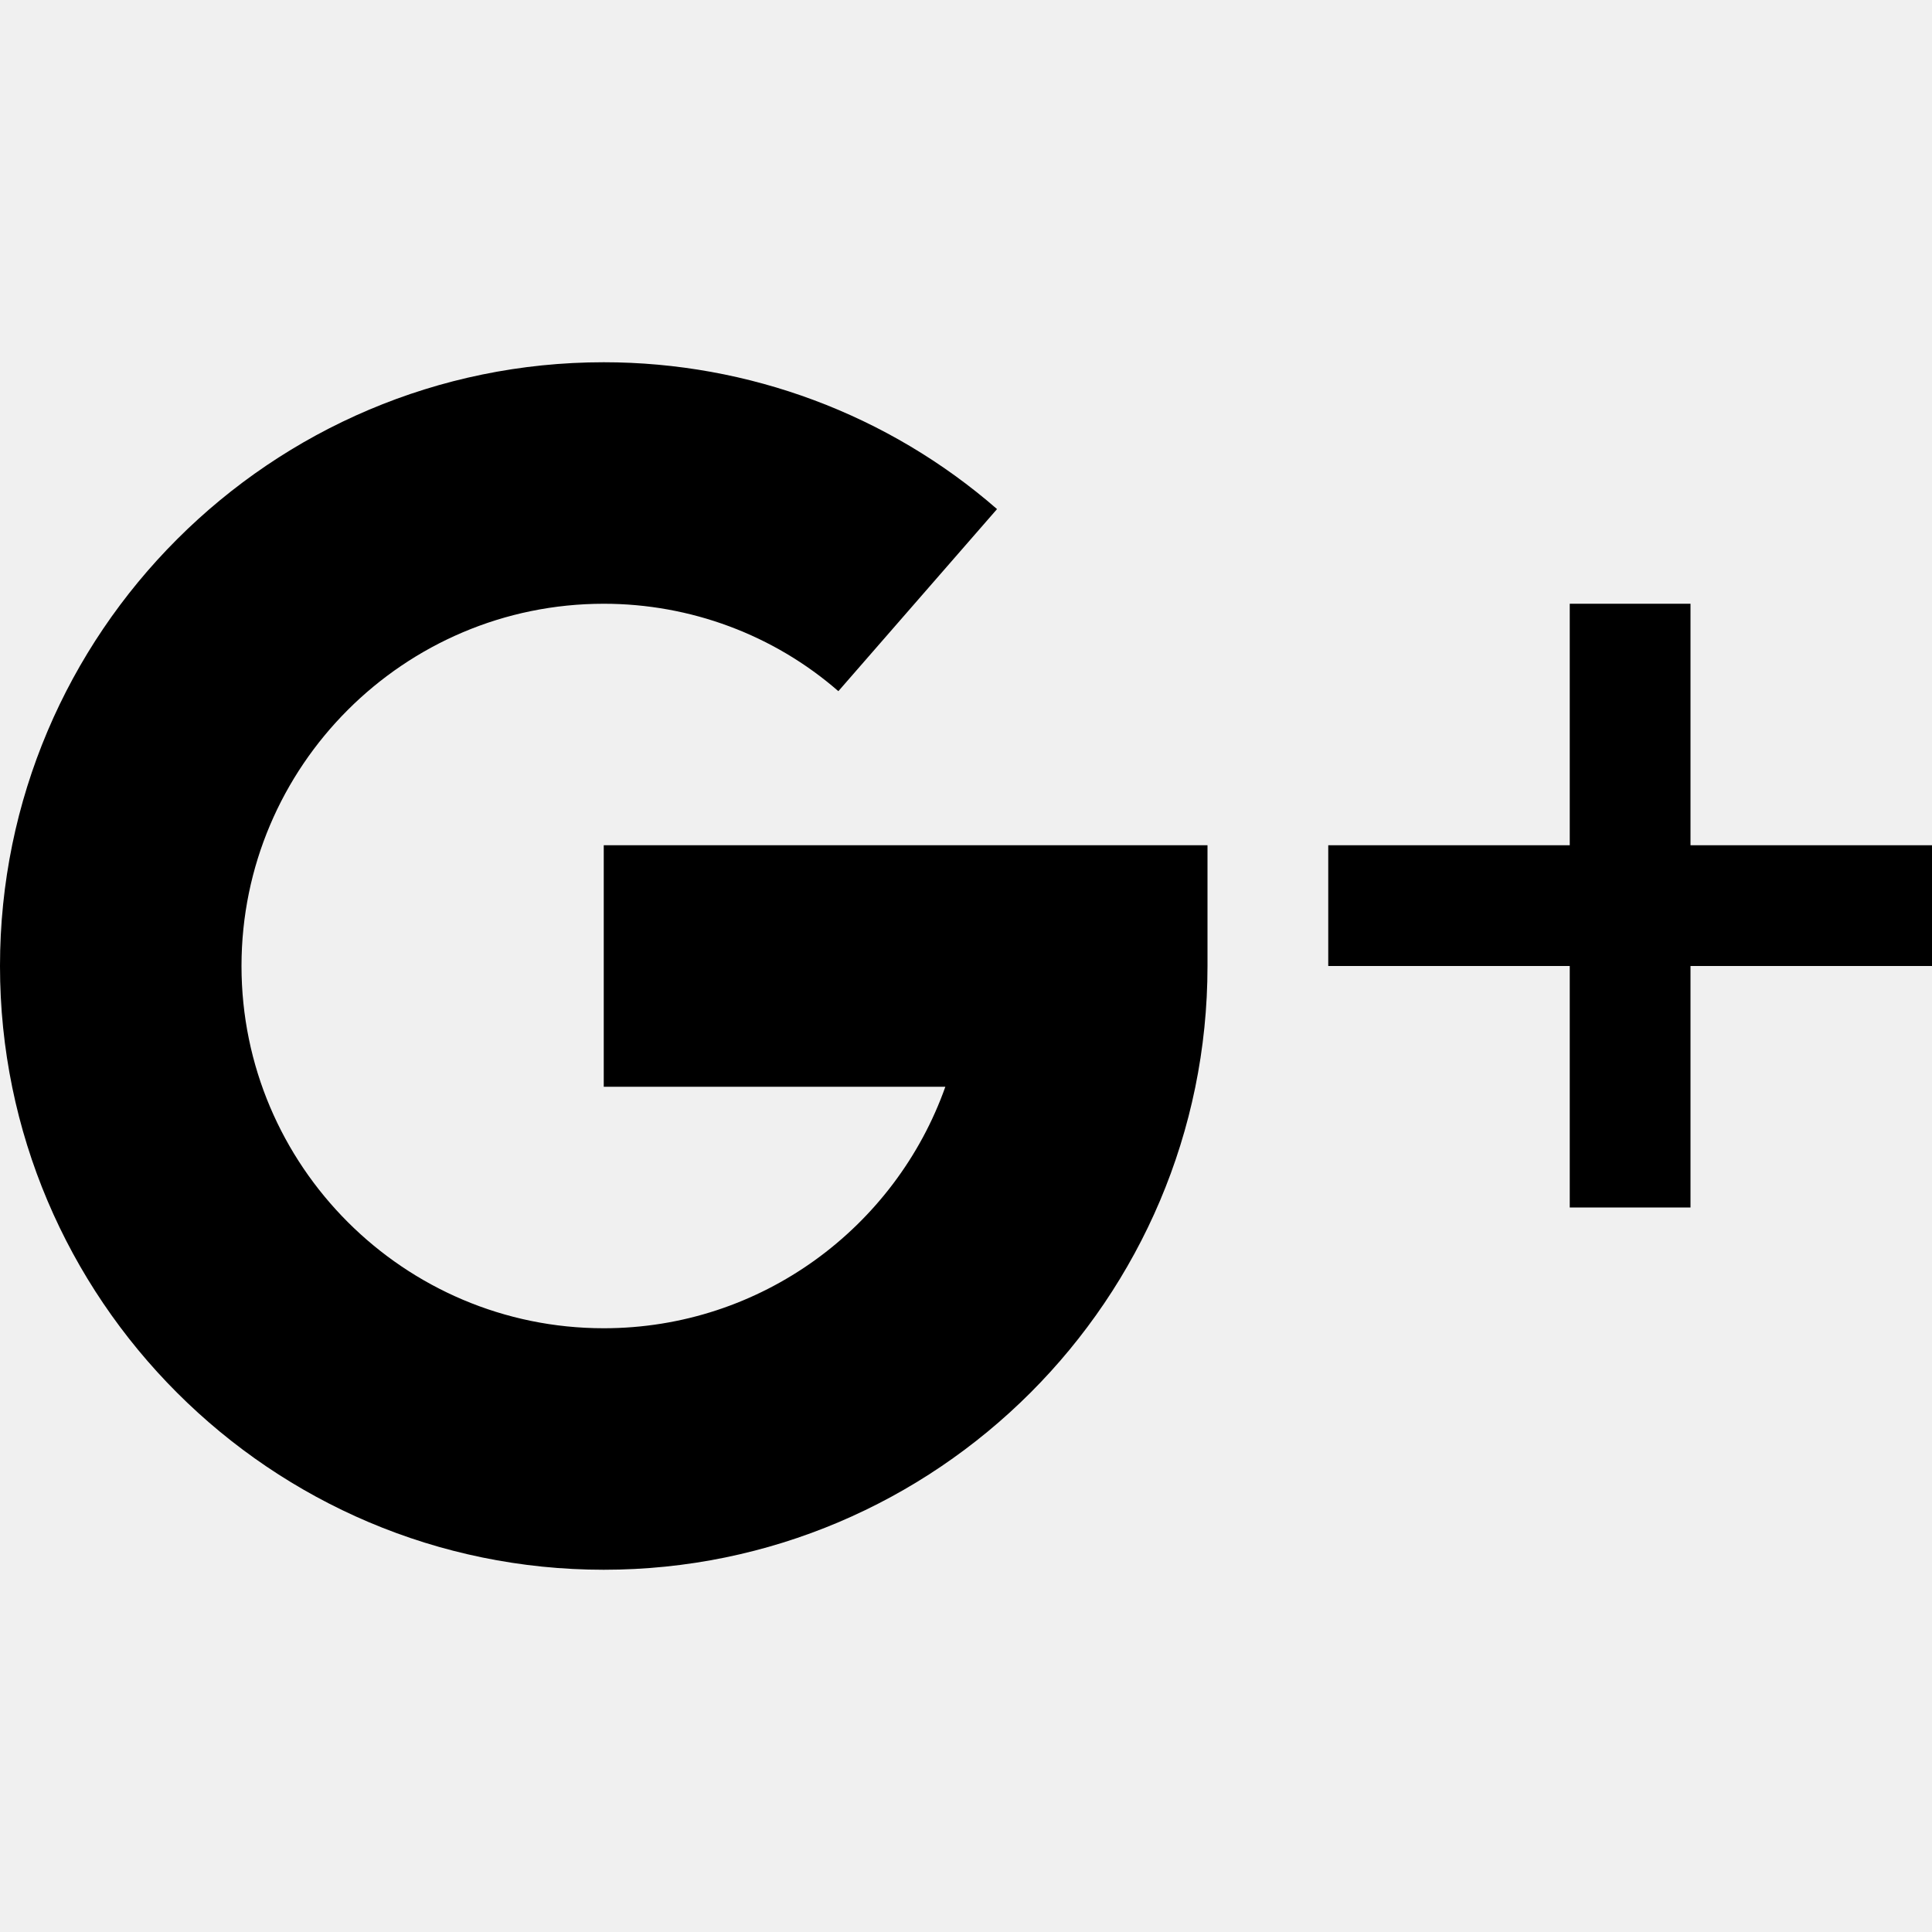
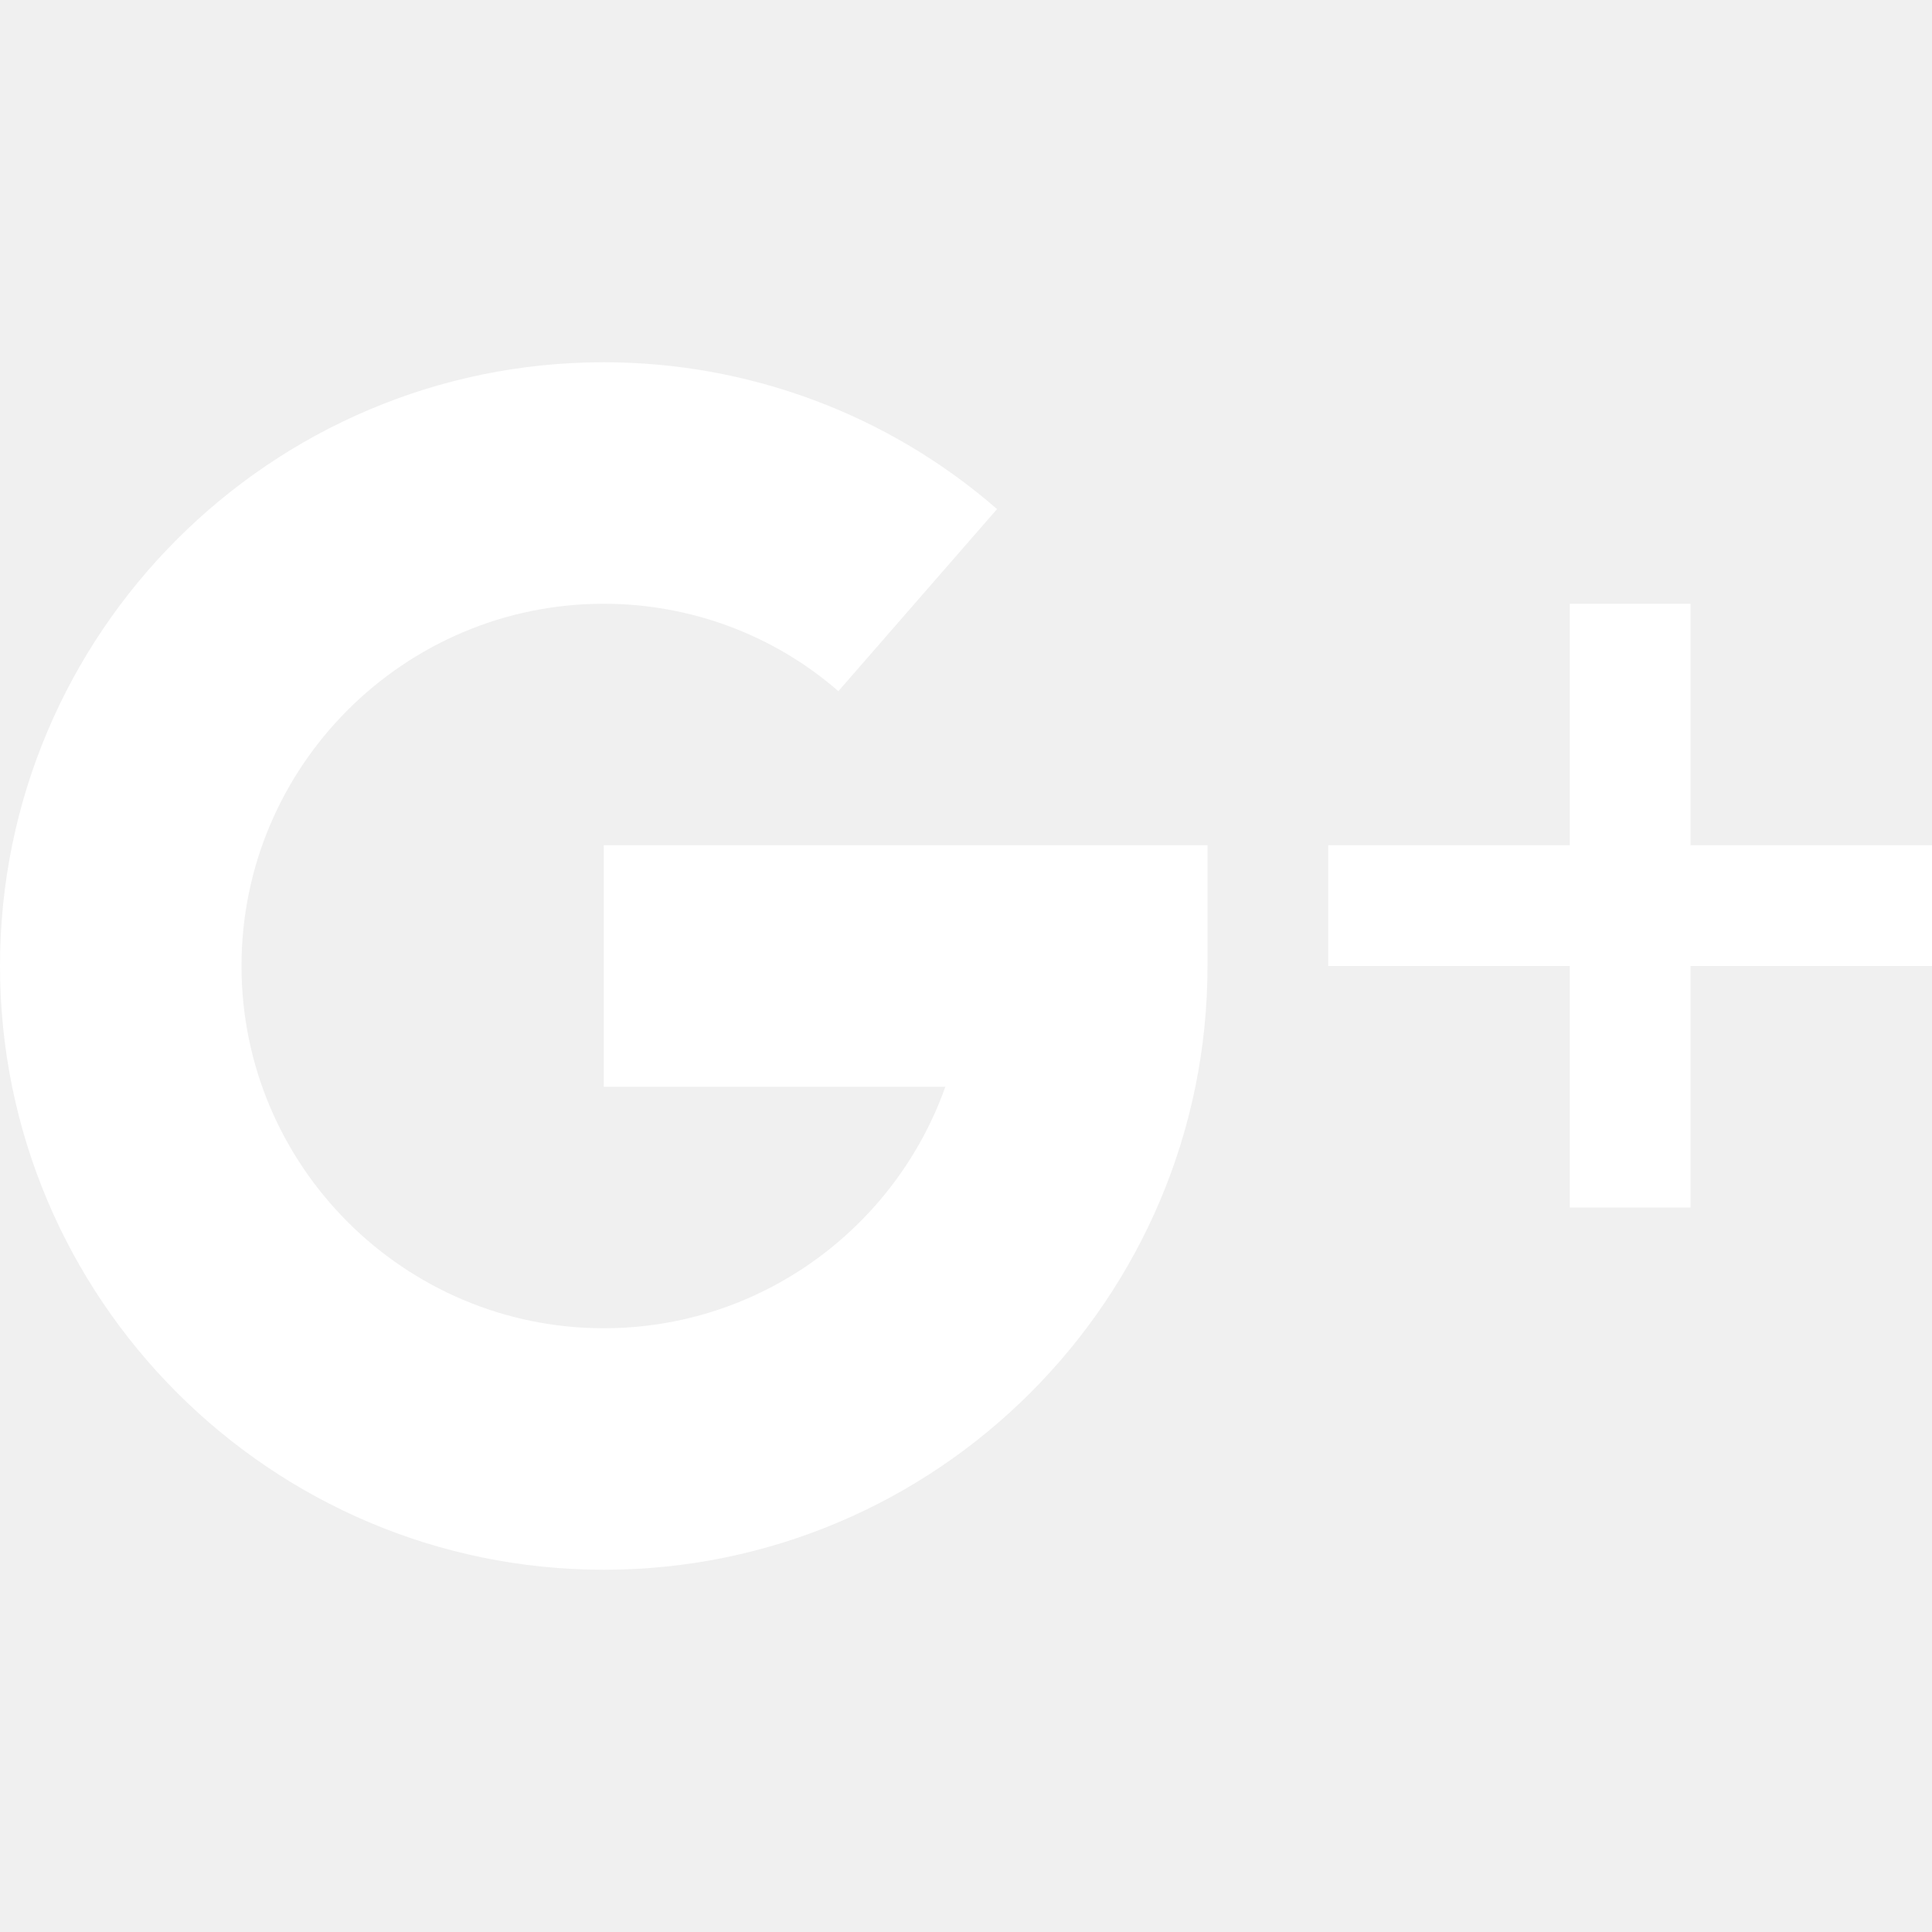
- <svg xmlns="http://www.w3.org/2000/svg" version="1.1" id="Capa_1" x="0px" y="0px" viewBox="0 0 512 512" style="enable-background:new 0 0 512 512;" xml:space="preserve">
+ <svg xmlns="http://www.w3.org/2000/svg" version="1.1" id="Capa_1" x="0px" y="0px" viewBox="0 0 512 512" style="enable-background:new 0 0 512 512;" xml:space="preserve" width="512px" height="512px" class="">
  <g>
    <g>
-       <polygon points="448,224 448,160 416,160 416,224 352,224 352,256 416,256 416,320 448,320 448,256 512,256 512,224   " />
+       <g>
+         <polygon points="448,224 448,160 416,160 416,224 352,224 352,256 416,256 416,320 448,320 448,256 512,256 512,224   " data-original="#000000" class="active-path" data-old_color="#000000" fill="#FFFFFF" />
+       </g>
+     </g>
+     <g>
+       <g>
+         <path d="M160,224v64h90.528c-13.216,37.248-48.8,64-90.528,64c-52.928,0-96-43.072-96-96c0-52.928,43.072-96,96-96    c22.944,0,45.024,8.224,62.176,23.168l42.048-48.256C235.424,109.824,198.432,96,160,96C71.776,96,0,167.776,0,256    s71.776,160,160,160s160-71.776,160-160v-32H160z" data-original="#000000" class="active-path" data-old_color="#000000" fill="#FFFFFF" />
+       </g>
    </g>
  </g>
-   <g>
-     <g>
-       <path d="M160,224v64h90.528c-13.216,37.248-48.8,64-90.528,64c-52.928,0-96-43.072-96-96c0-52.928,43.072-96,96-96    c22.944,0,45.024,8.224,62.176,23.168l42.048-48.256C235.424,109.824,198.432,96,160,96C71.776,96,0,167.776,0,256    s71.776,160,160,160s160-71.776,160-160v-32H160z" />
-     </g>
-   </g>
-   <g>
- </g>
-   <g>
- </g>
-   <g>
- </g>
-   <g>
- </g>
-   <g>
- </g>
-   <g>
- </g>
-   <g>
- </g>
-   <g>
- </g>
-   <g>
- </g>
-   <g>
- </g>
-   <g>
- </g>
-   <g>
- </g>
-   <g>
- </g>
-   <g>
- </g>
-   <g>
- </g>
</svg>
